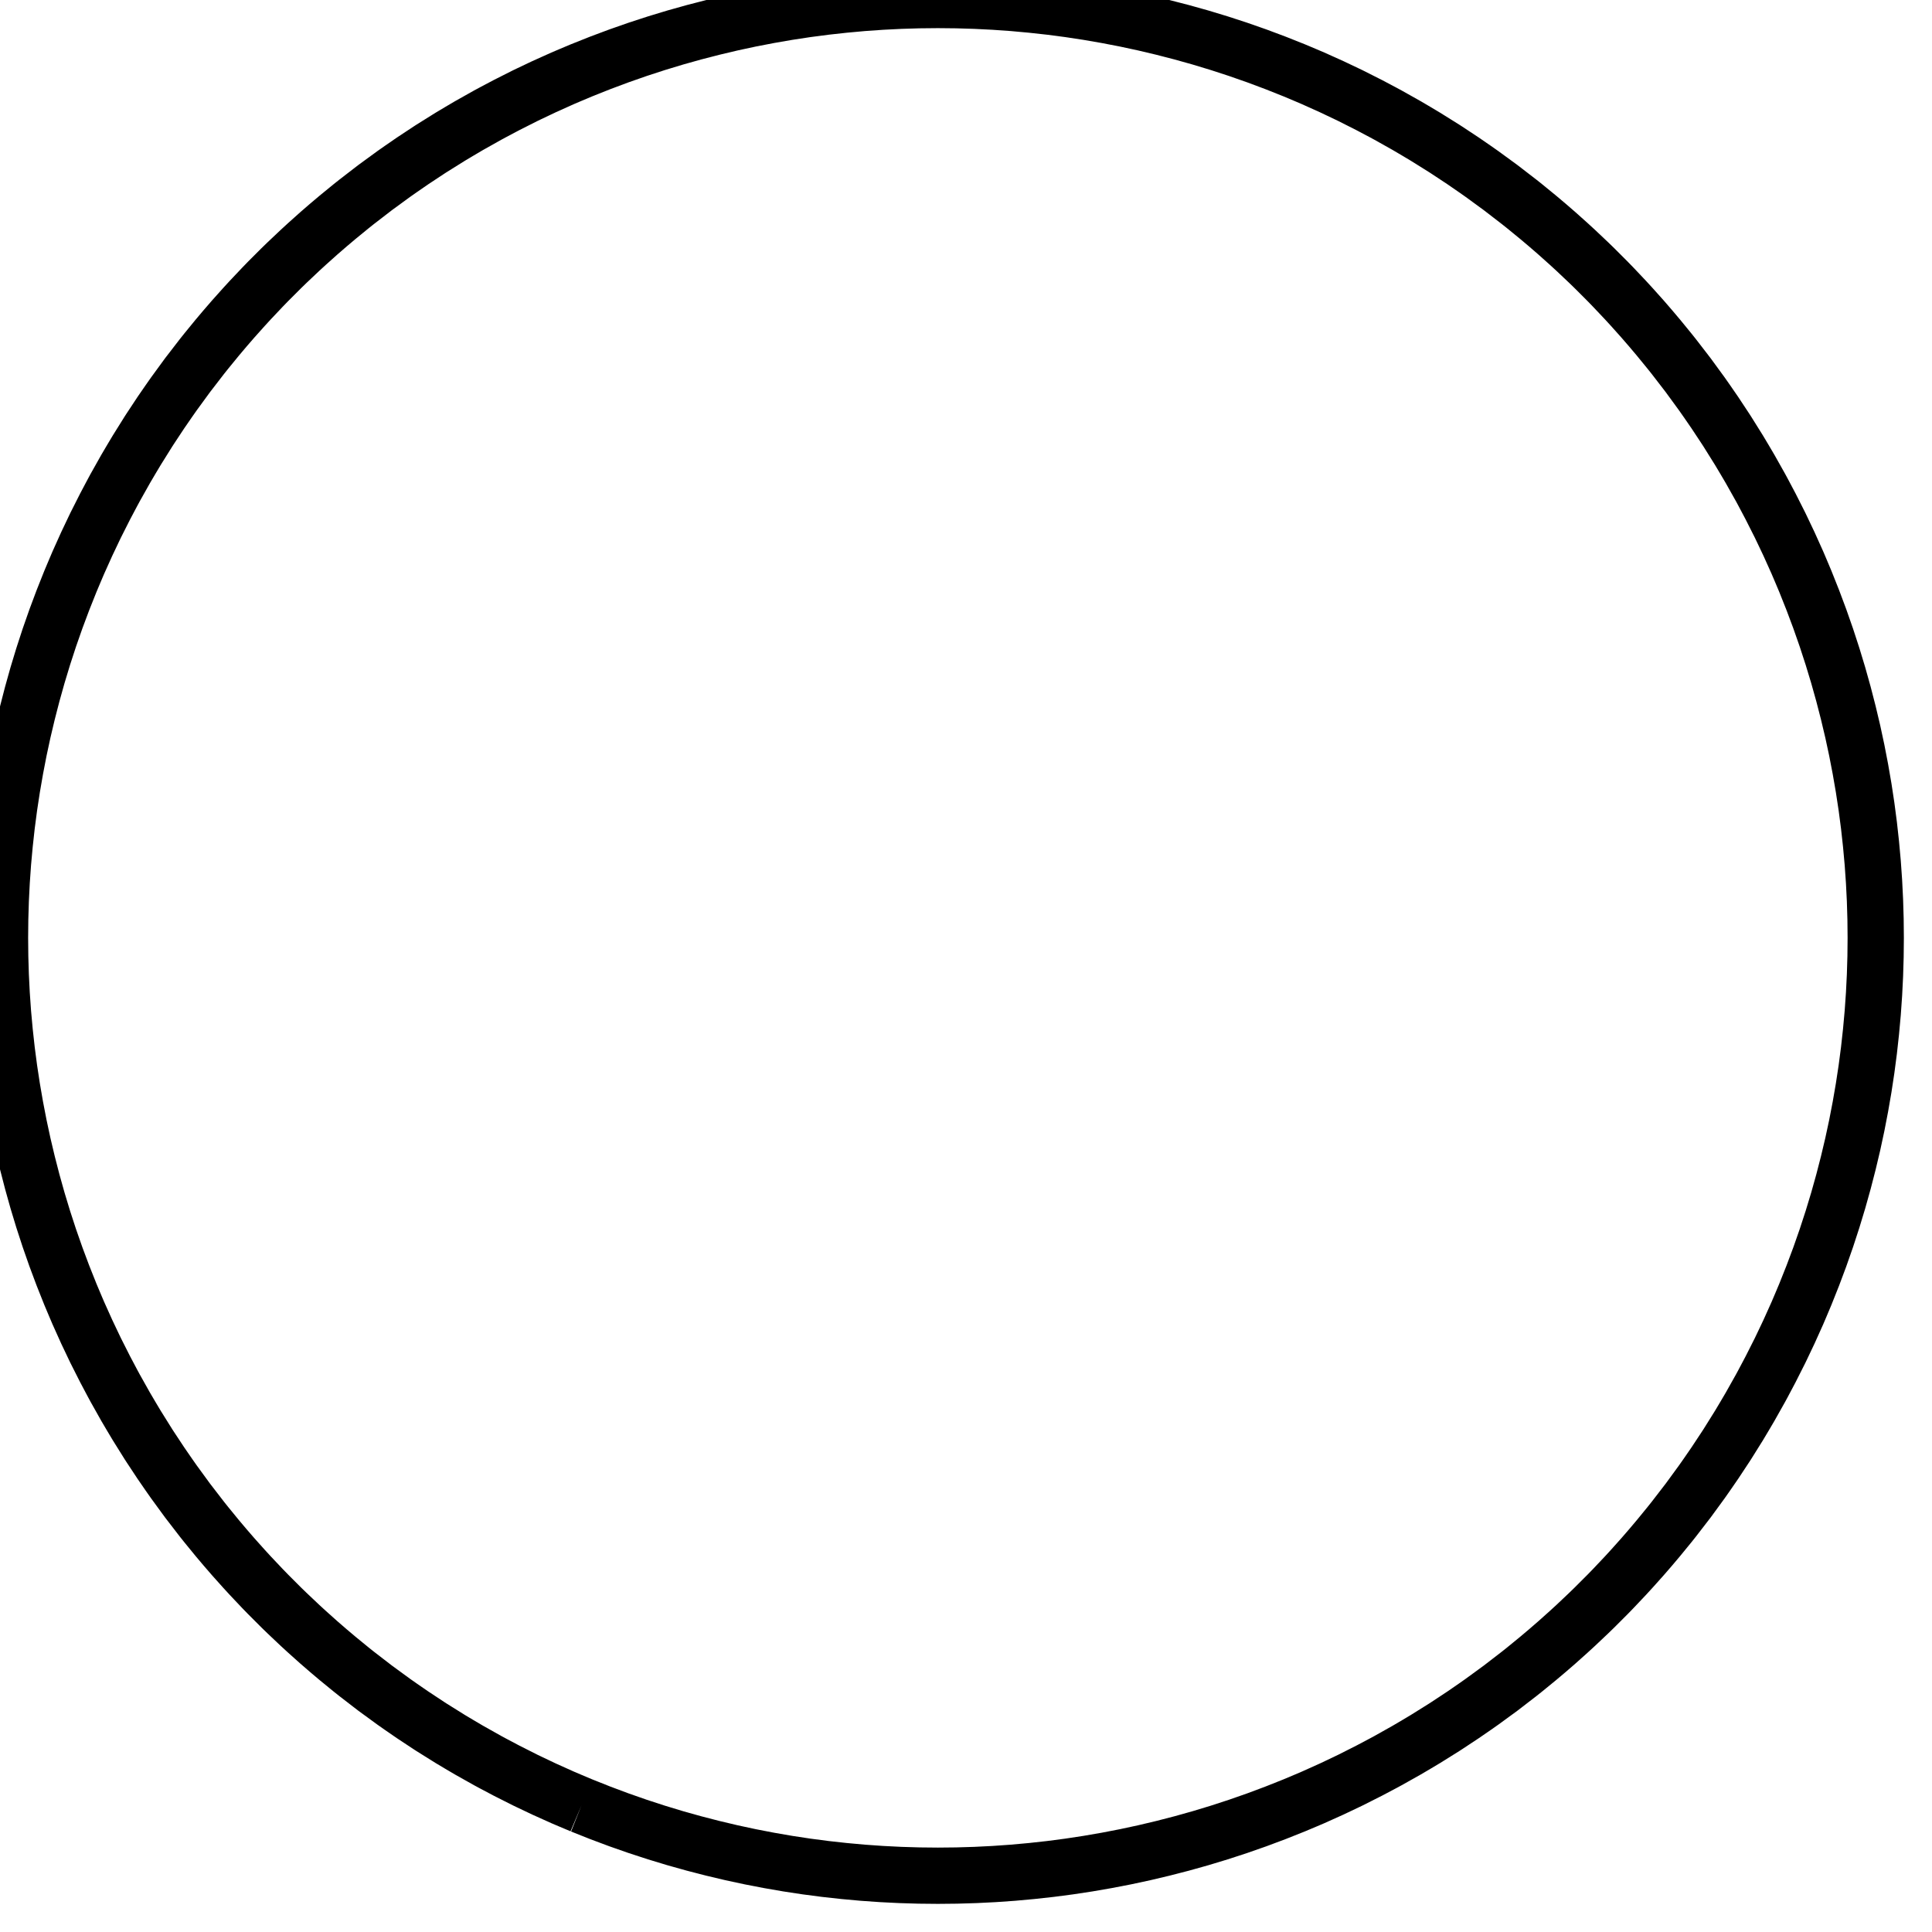
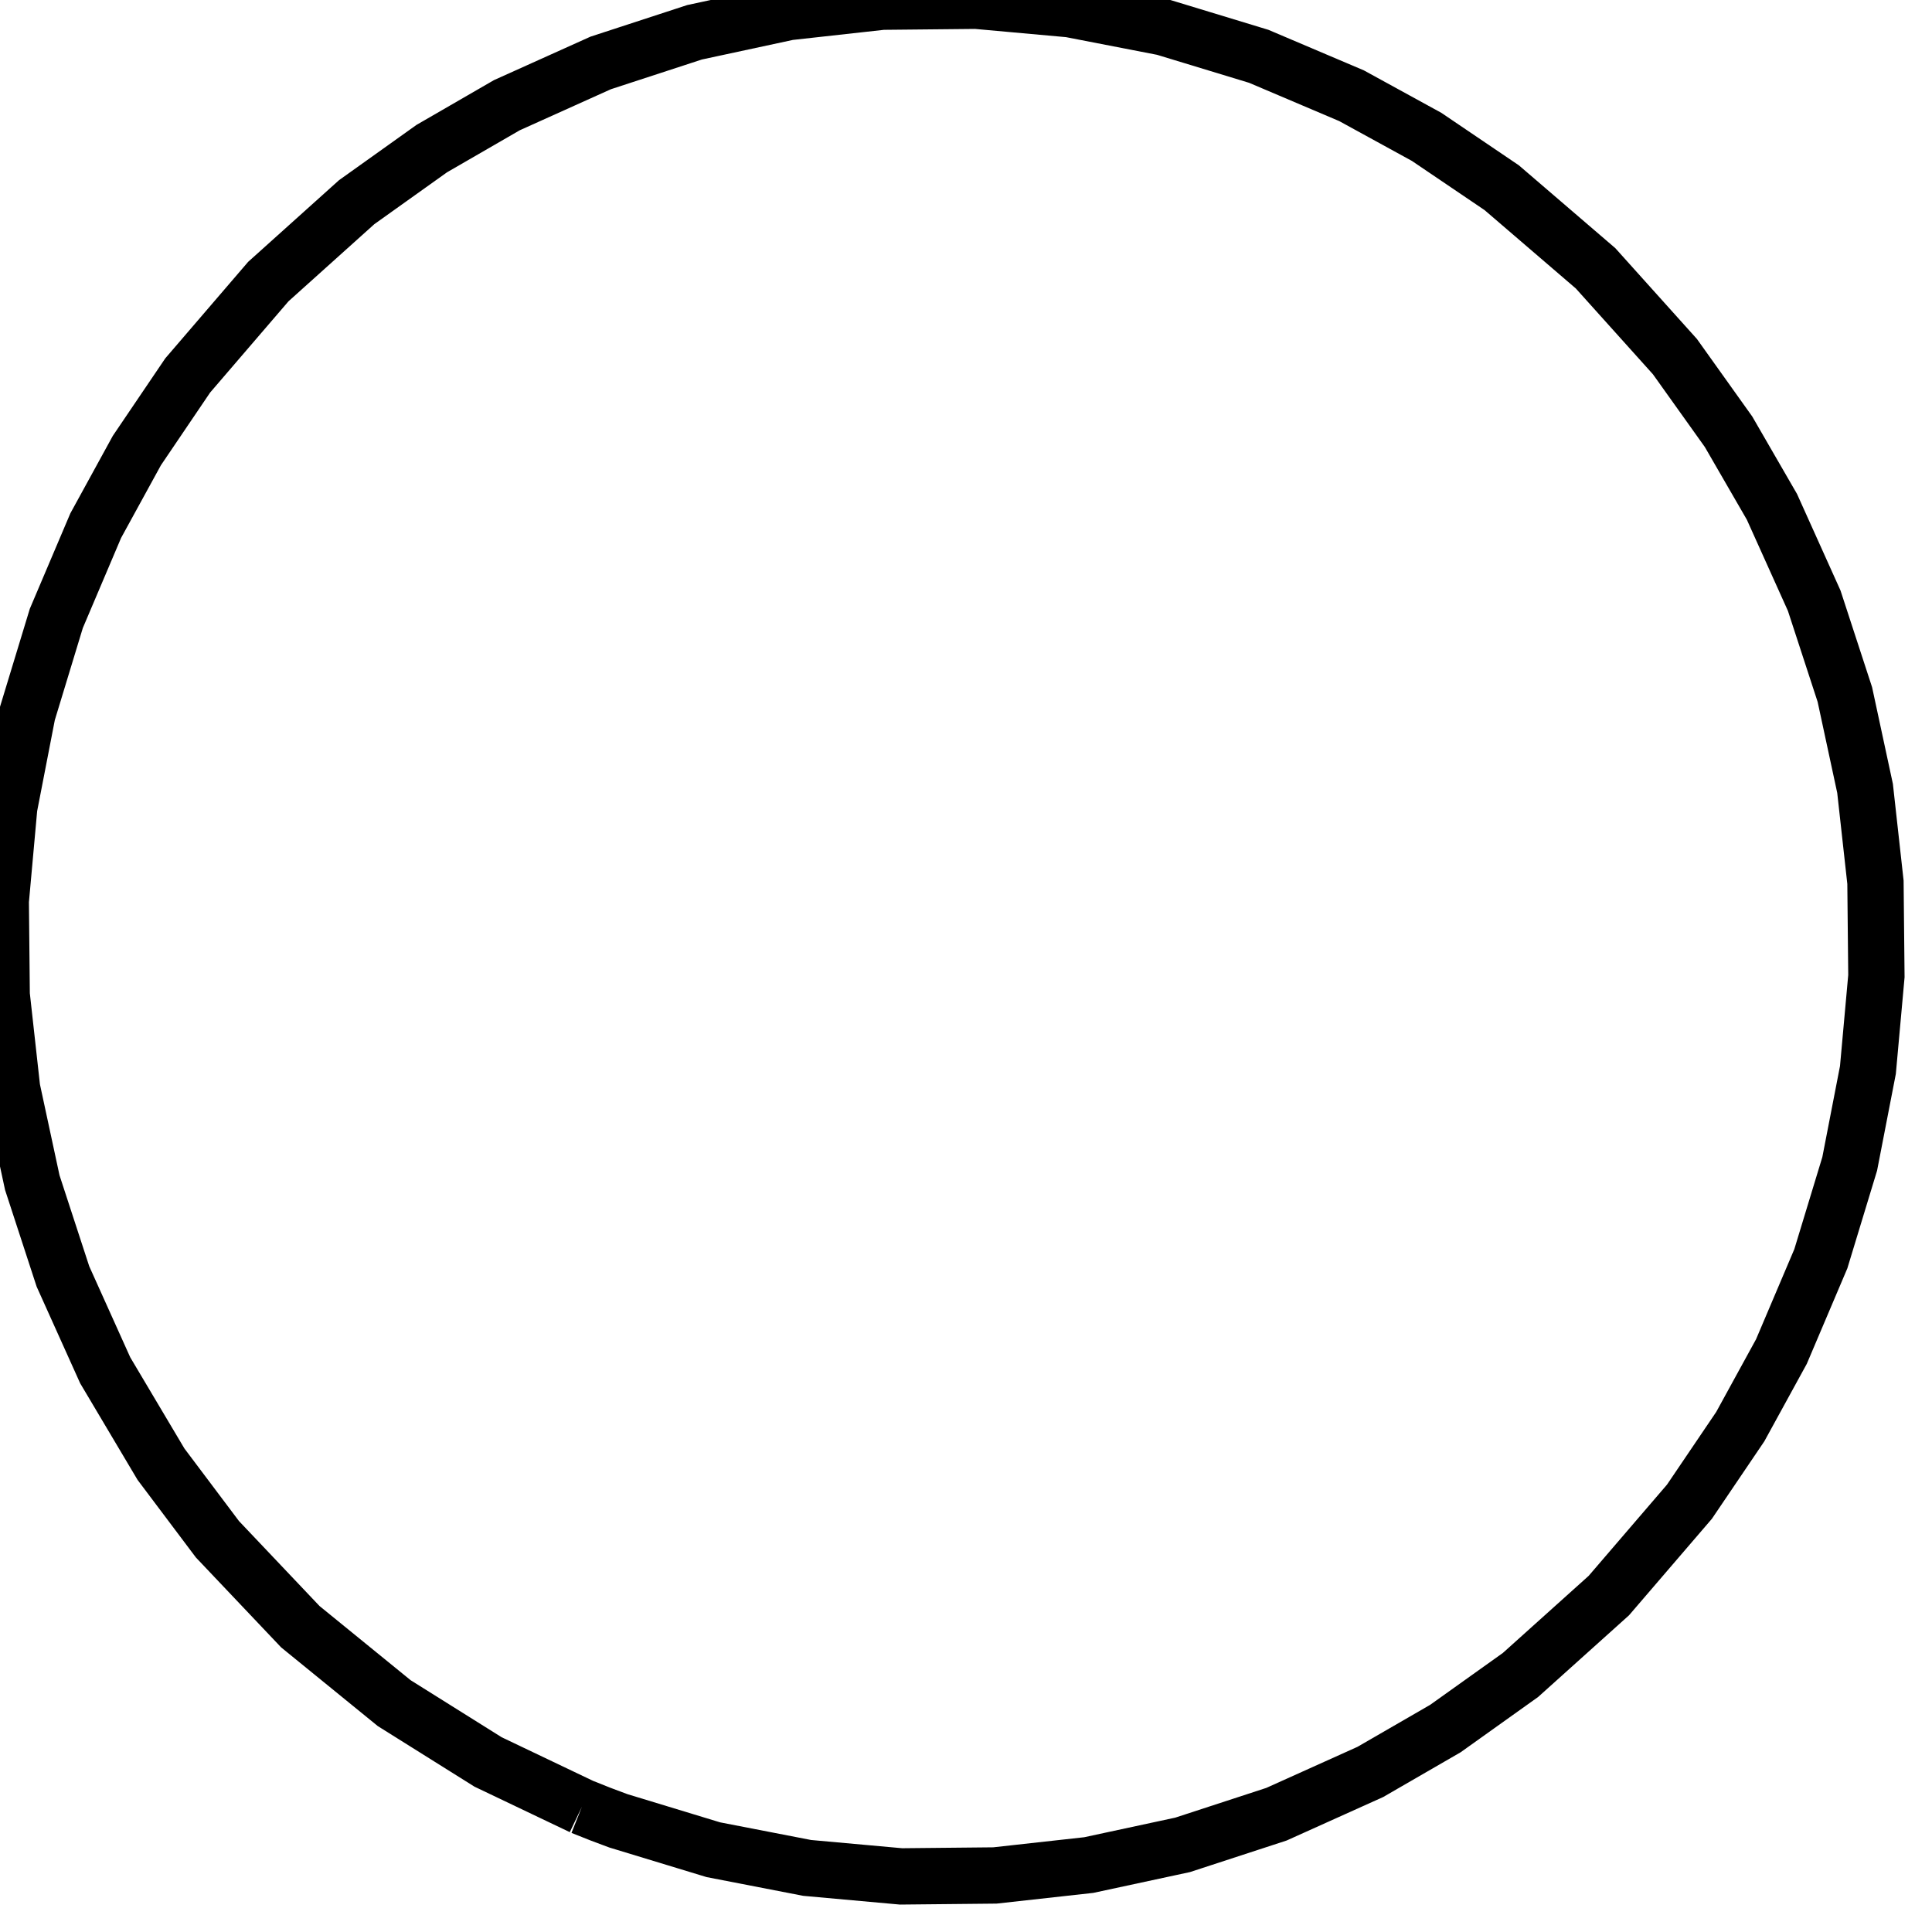
<svg xmlns="http://www.w3.org/2000/svg">
-   <path d="M31,96.249 L30.409,96 L30,95.826 L29,95.376 L28.209,95 L28,94.9 L27,94.395 L26.254,94 L26,93.863 L25,93.301 L24.489,93 L24,92.708 L23,92.083 L22.872,92 L22,91.424 L21.385,91 L21,90.73 L20,90 L19,89.229 L18.713,89 L18,88.417 L17.506,88 L17,87.562 L16.372,87 L16,86.659 L15.303,86 L15,85.706 L14.294,85 L14,84.697 L13.341,84 L13,83.628 L12.438,83 L12,82.494 L11.583,82 L11,81.287 L10.771,81 L10,80 L9.27,79 L9,78.615 L8.576,78 L8,77.128 L7.917,77 L7.292,76 L7,75.511 L6.699,75 L6.137,74 L6,73.746 L5.605,73 L5.1,72 L5,71.791 L4.624,71 L4.174,70 L4,69.591 L3.751,69 L3.353,68 L3,67.057 L2.979,67 L2.629,66 L2.303,65 L2,64 L1.72,63 L1.462,62 L1.225,61 L1.01,60 L1,59.947 L0.817,59 L0.644,58 L0.492,57 L0.361,56 L0.251,55 L0.16,54 L0.09,53 L0.04,52 L0.01,51 L0,50 L0.01,49 L0.04,48 L0.09,47 L0.16,46 L0.251,45 L0.361,44 L0.492,43 L0.644,42 L0.817,41 L1,40.053 L1.01,40 L1.225,39 L1.462,38 L1.72,37 L2,36 L2.303,35 L2.629,34 L2.979,33 L3,32.943 L3.353,32 L3.751,31 L4,30.409 L4.174,30 L4.624,29 L5,28.209 L5.1,28 L5.605,27 L6,26.254 L6.137,26 L6.699,25 L7,24.489 L7.292,24 L7.917,23 L8,22.872 L8.576,22 L9,21.385 L9.27,21 L10,20 L10.771,19 L11,18.713 L11.583,18 L12,17.506 L12.438,17 L13,16.372 L13.341,16 L14,15.303 L14.294,15 L15,14.294 L15.303,14 L16,13.341 L16.372,13 L17,12.438 L17.506,12 L18,11.583 L18.713,11 L19,10.771 L20,10 L21,9.27 L21.385,9 L22,8.576 L22.872,8 L23,7.917 L24,7.292 L24.489,7 L25,6.699 L26,6.137 L26.254,6 L27,5.605 L28,5.1 L28.209,5 L29,4.624 L30,4.174 L30.409,4 L31,3.751 L32,3.353 L32.943,3 L33,2.979 L34,2.629 L35,2.303 L36,2 L37,1.72 L38,1.462 L39,1.225 L40,1.01 L40.053,1 L41,0.817 L42,0.644 L43,0.492 L44,0.361 L45,0.251 L46,0.16 L47,0.09 L48,0.04 L49,0.01 L50,0 L51,0.01 L52,0.04 L53,0.09 L54,0.16 L55,0.251 L56,0.361 L57,0.492 L58,0.644 L59,0.817 L59.947,1 L60,1.01 L61,1.225 L62,1.462 L63,1.72 L64,2 L64,2 L65,2.303 L66,2.629 L67,2.979 L67.057,3 L68,3.353 L69,3.751 L69.591,4 L70,4.174 L71,4.624 L71.791,5 L72,5.1 L73,5.605 L73.746,6 L74,6.137 L75,6.699 L75.511,7 L76,7.292 L77,7.917 L77.128,8 L78,8.576 L78.615,9 L79,9.27 L80,10 L80,10 L81,10.771 L81.287,11 L82,11.583 L82.494,12 L83,12.438 L83.628,13 L84,13.341 L84.697,14 L85,14.294 L85.706,15 L86,15.303 L86.659,16 L87,16.372 L87.562,17 L88,17.506 L88.417,18 L89,18.713 L89.229,19 L90,20 L90,20 L90.73,21 L91,21.385 L91.424,22 L92,22.872 L92.083,23 L92.708,24 L93,24.489 L93.301,25 L93.863,26 L94,26.254 L94.395,27 L94.9,28 L95,28.209 L95.376,29 L95.826,30 L96,30.409 L96.249,31 L96.647,32 L97,32.943 L97.021,33 L97.371,34 L97.697,35 L98,36 L98,36 L98.28,37 L98.538,38 L98.775,39 L98.99,40 L99,40.053 L99.183,41 L99.356,42 L99.508,43 L99.639,44 L99.749,45 L99.84,46 L99.91,47 L99.96,48 L99.99,49 L100,50 L99.99,51 L99.96,52 L99.91,53 L99.84,54 L99.749,55 L99.639,56 L99.508,57 L99.356,58 L99.183,59 L99,59.947 L98.99,60 L98.775,61 L98.538,62 L98.28,63 L98,64 L98,64 L97.697,65 L97.371,66 L97.021,67 L97,67.057 L96.647,68 L96.249,69 L96,69.591 L95.826,70 L95.376,71 L95,71.791 L94.9,72 L94.395,73 L94,73.746 L93.863,74 L93.301,75 L93,75.511 L92.708,76 L92.083,77 L92,77.128 L91.424,78 L91,78.615 L90.73,79 L90,80 L90,80 L89.229,81 L89,81.287 L88.417,82 L88,82.494 L87.562,83 L87,83.628 L86.659,84 L86,84.697 L85.706,85 L85,85.706 L84.697,86 L84,86.659 L83.628,87 L83,87.562 L82.494,88 L82,88.417 L81.287,89 L81,89.229 L80,90 L80,90 L79,90.73 L78.615,91 L78,91.424 L77.128,92 L77,92.083 L76,92.708 L75.511,93 L75,93.301 L74,93.863 L73.746,94 L73,94.395 L72,94.9 L71.791,95 L71,95.376 L70,95.826 L69.591,96 L69,96.249 L68,96.647 L67.057,97 L67,97.021 L66,97.371 L65,97.697 L64,98 L64,98 L63,98.28 L62,98.538 L61,98.775 L60,98.99 L59.947,99 L59,99.183 L58,99.356 L57,99.508 L56,99.639 L55,99.749 L54,99.84 L53,99.91 L52,99.96 L51,99.99 L50,100 L49,99.99 L48,99.96 L47,99.91 L46,99.84 L45,99.749 L44,99.639 L43,99.508 L42,99.356 L41,99.183 L40.053,99 L40,98.99 L39,98.775 L38,98.538 L37,98.28 L36,98 L35,97.697 L34,97.371 L33,97.021 L32.943,97 L32,96.647 L31,96.249" fill="none" stroke="black" stroke-width="3" />
+   <path d="M31,96.249 L26,93.863 L21,90.73 L16,86.659 L11.583,82 L8.576,78 L5.605,73 L3.353,68 L1.72,63 L0.644,58 L0.09,53 L0.04,48 L0.492,43 L1.462,38 L3,32.943 L5.1,28 L7.292,24 L10,20 L14.294,15 L19,10.771 L23,7.917 L27,5.605 L32,3.353 L37,1.72 L42,0.644 L47,0.09 L52,0.04 L57,0.492 L62,1.462 L67.057,3 L72,5.1 L76,7.292 L80,10 L85,14.294 L89.229,19 L92.083,23 L94.395,27 L96.647,32 L98.28,37 L99.356,42 L99.91,47 L99.96,52 L99.508,57 L98.538,62 L97,67.057 L94.9,72 L92.708,76 L90,80 L85.706,85 L81,89.229 L77,92.083 L73,94.395 L68,96.647 L63,98.28 L58,99.356 L53,99.91 L48,99.96 L43,99.508 L38,98.538 L32.943,97 L32,96.647 L31,96.249" fill="none" stroke="black" stroke-width="3" />
</svg>
